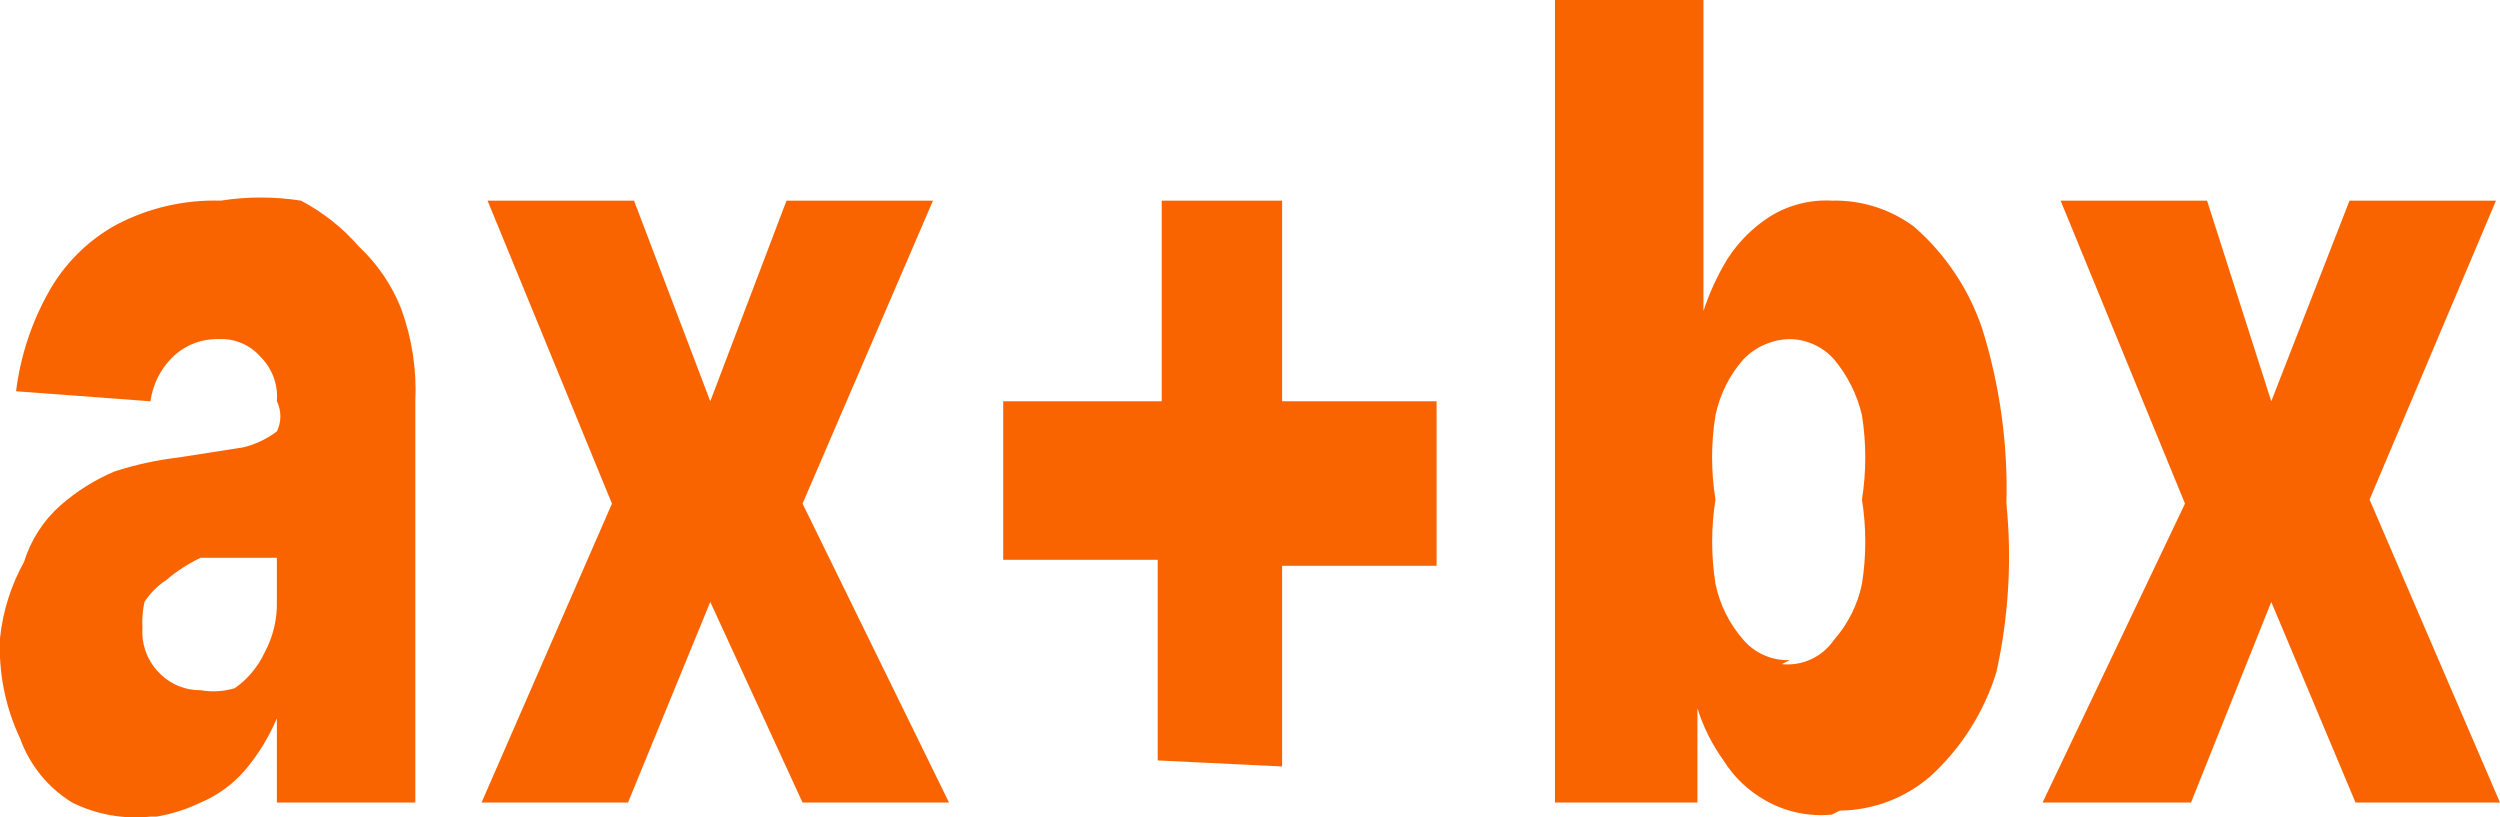
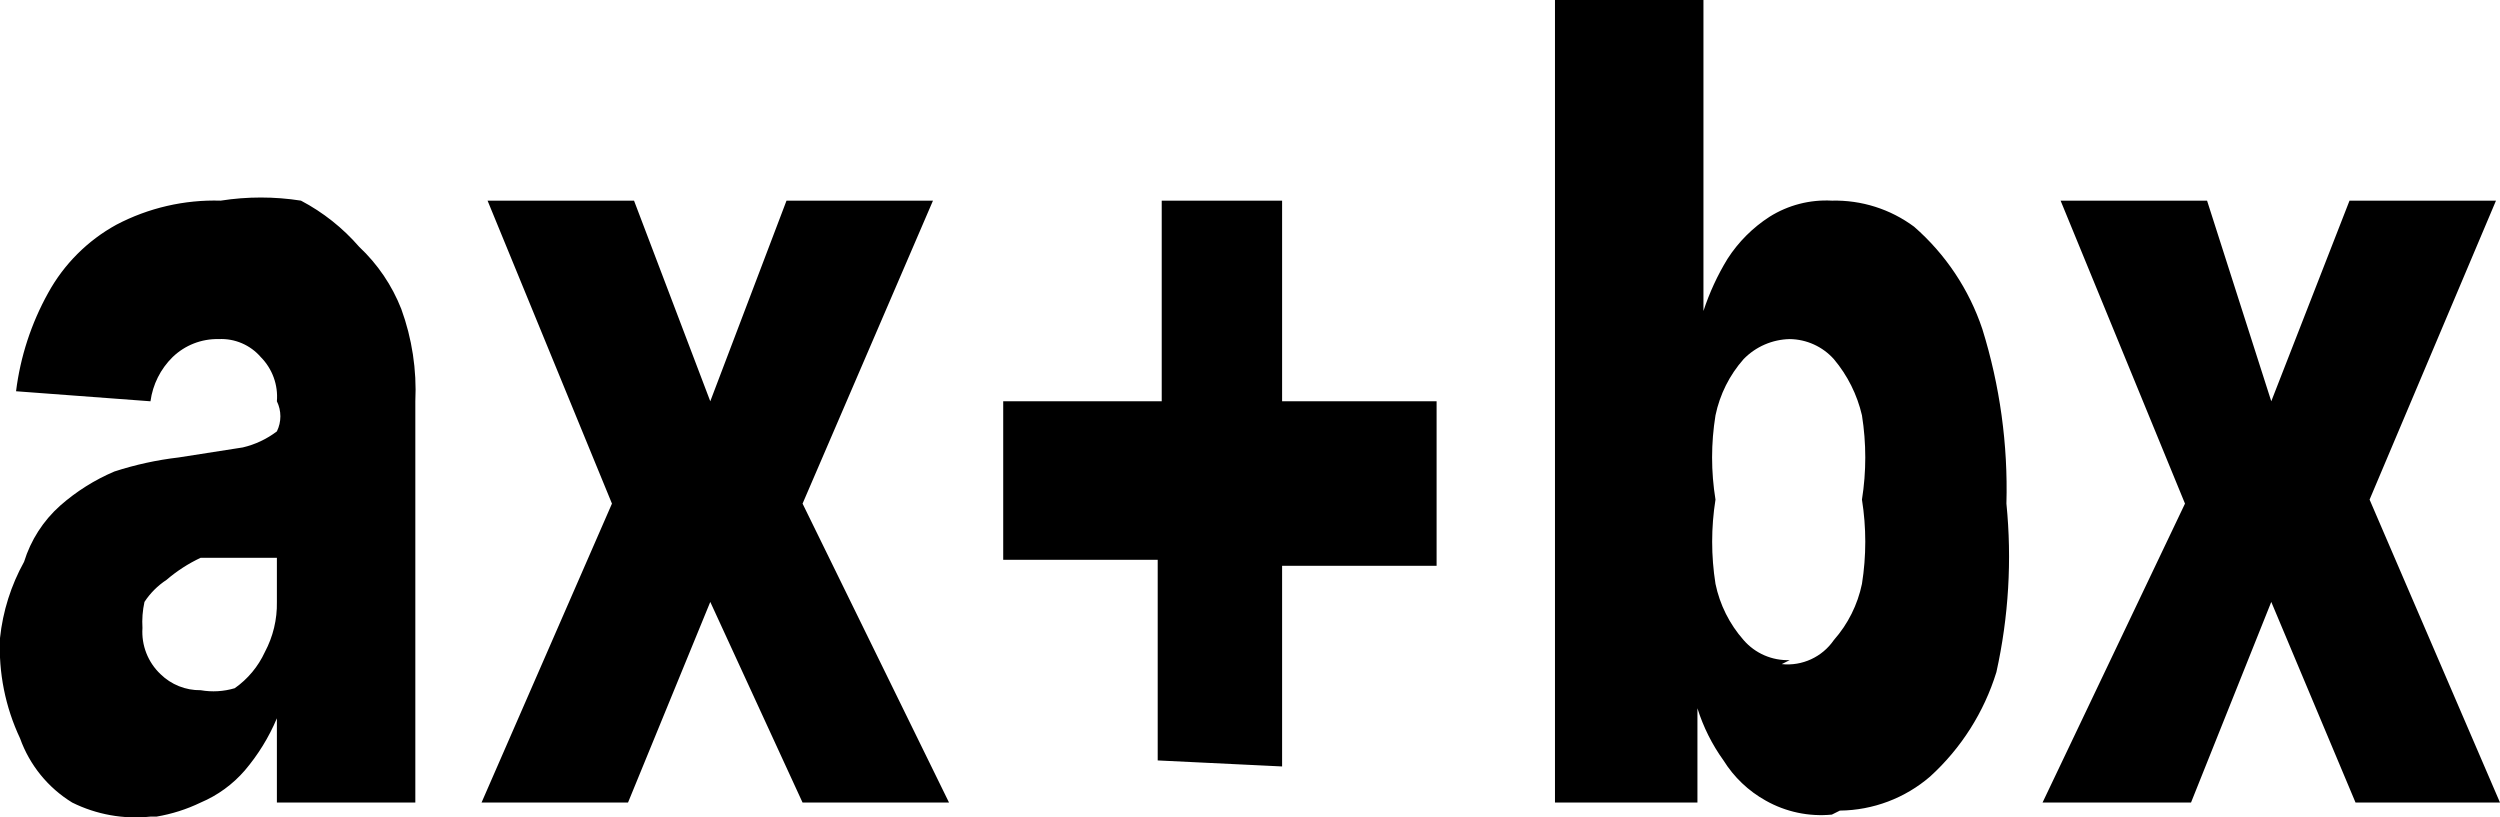
<svg xmlns="http://www.w3.org/2000/svg" viewBox="0 0 12.46 4.07">
-   <path d="m10.92 4 .4-1 .42 1h.72l-.65-1.51.63-1.49h-.73l-.39 1-.32-1h-.73l.62 1.51-.71 1.49zm-2-.71a.29.29 0 0 1 -.23-.1.61.61 0 0 1 -.14-.28 1.34 1.34 0 0 1 0-.42 1.31 1.31 0 0 1 0-.42.61.61 0 0 1 .14-.28.33.33 0 0 1 .23-.1.3.3 0 0 1 .22.1.67.67 0 0 1 .14.28 1.34 1.34 0 0 1 0 .42 1.34 1.34 0 0 1 0 .42.61.61 0 0 1 -.14.28.28.28 0 0 1 -.26.12zm.25.75a.7.7 0 0 0 .45-.17 1.17 1.17 0 0 0 .33-.52 2.66 2.66 0 0 0 .05-.84 2.68 2.68 0 0 0 -.12-.87 1.17 1.17 0 0 0 -.34-.51.66.66 0 0 0 -.41-.13.53.53 0 0 0 -.31.08.7.7 0 0 0 -.21.21 1.23 1.23 0 0 0 -.12.26v-1.55h-.74v4h.71v-.47a.91.91 0 0 0 .13.26.58.58 0 0 0 .21.2.56.56 0 0 0 .33.07zm-2.78-.22v-1h.77v-.82h-.77v-1h-.6v1h-.79v.79h.77v1zm-3.26.18.41-1 .46 1h.73l-.73-1.49.65-1.51h-.73l-.38 1-.38-1h-.73l.62 1.51-.65 1.49zm-2.13-.56a.28.28 0 0 1 -.2-.08.29.29 0 0 1 -.09-.23.47.47 0 0 1 .01-.13.38.38 0 0 1 .11-.11.75.75 0 0 1 .17-.11h.1.11.09.08v.22a.51.51 0 0 1 -.06.25.45.45 0 0 1 -.15.18.37.37 0 0 1 -.17.01zm-.22.63a.82.82 0 0 0 .22-.07.6.6 0 0 0 .22-.16 1 1 0 0 0 .16-.26v.42h.69v-2a1.18 1.18 0 0 0 -.07-.46.85.85 0 0 0 -.21-.31 1 1 0 0 0 -.29-.23 1.29 1.29 0 0 0 -.4 0 1.05 1.05 0 0 0 -.52.12.86.86 0 0 0 -.34.34 1.35 1.35 0 0 0 -.16.49l.67.05a.38.38 0 0 1 .11-.22.32.32 0 0 1 .23-.09.26.26 0 0 1 .21.09.28.28 0 0 1 .08.22.17.17 0 0 1 0 .15.45.45 0 0 1 -.17.08l-.32.05a1.65 1.65 0 0 0 -.32.07 1 1 0 0 0 -.27.17.62.62 0 0 0 -.18.28 1 1 0 0 0 -.12.38 1.06 1.06 0 0 0 .1.5.62.62 0 0 0 .26.32.71.71 0 0 0 .39.07z" fill="#fa6400" />
+   <path d="m10.92 4 .4-1 .42 1h.72l-.65-1.51.63-1.49h-.73l-.39 1-.32-1h-.73l.62 1.51-.71 1.49zm-2-.71a.29.29 0 0 1 -.23-.1.61.61 0 0 1 -.14-.28 1.34 1.34 0 0 1 0-.42 1.31 1.31 0 0 1 0-.42.61.61 0 0 1 .14-.28.33.33 0 0 1 .23-.1.3.3 0 0 1 .22.1.67.67 0 0 1 .14.28 1.34 1.34 0 0 1 0 .42 1.34 1.34 0 0 1 0 .42.61.61 0 0 1 -.14.28.28.28 0 0 1 -.26.12zm.25.75a.7.7 0 0 0 .45-.17 1.17 1.17 0 0 0 .33-.52 2.66 2.66 0 0 0 .05-.84 2.68 2.68 0 0 0 -.12-.87 1.17 1.17 0 0 0 -.34-.51.66.66 0 0 0 -.41-.13.53.53 0 0 0 -.31.08.7.7 0 0 0 -.21.21 1.23 1.23 0 0 0 -.12.26v-1.55h-.74v4h.71v-.47a.91.91 0 0 0 .13.26.58.58 0 0 0 .21.2.56.56 0 0 0 .33.07zm-2.78-.22v-1h.77v-.82h-.77v-1h-.6v1h-.79v.79h.77v1zm-3.26.18.41-1 .46 1h.73l-.73-1.49.65-1.51h-.73l-.38 1-.38-1h-.73l.62 1.51-.65 1.49zm-2.13-.56a.28.28 0 0 1 -.2-.08.29.29 0 0 1 -.09-.23.47.47 0 0 1 .01-.13.38.38 0 0 1 .11-.11.75.75 0 0 1 .17-.11h.1.11.09.08v.22a.51.51 0 0 1 -.06.25.45.45 0 0 1 -.15.18.37.37 0 0 1 -.17.01zm-.22.63a.82.82 0 0 0 .22-.07.6.6 0 0 0 .22-.16 1 1 0 0 0 .16-.26v.42h.69v-2a1.18 1.18 0 0 0 -.07-.46.85.85 0 0 0 -.21-.31 1 1 0 0 0 -.29-.23 1.29 1.29 0 0 0 -.4 0 1.05 1.05 0 0 0 -.52.12.86.86 0 0 0 -.34.34 1.35 1.35 0 0 0 -.16.49l.67.05a.38.38 0 0 1 .11-.22.32.32 0 0 1 .23-.09.26.26 0 0 1 .21.09.28.28 0 0 1 .08.22.17.17 0 0 1 0 .15.45.45 0 0 1 -.17.08l-.32.05a1.65 1.65 0 0 0 -.32.07 1 1 0 0 0 -.27.17.62.62 0 0 0 -.18.28 1 1 0 0 0 -.12.38 1.06 1.06 0 0 0 .1.5.62.62 0 0 0 .26.32.71.71 0 0 0 .39.07z" fill="currentColor" />
</svg>
